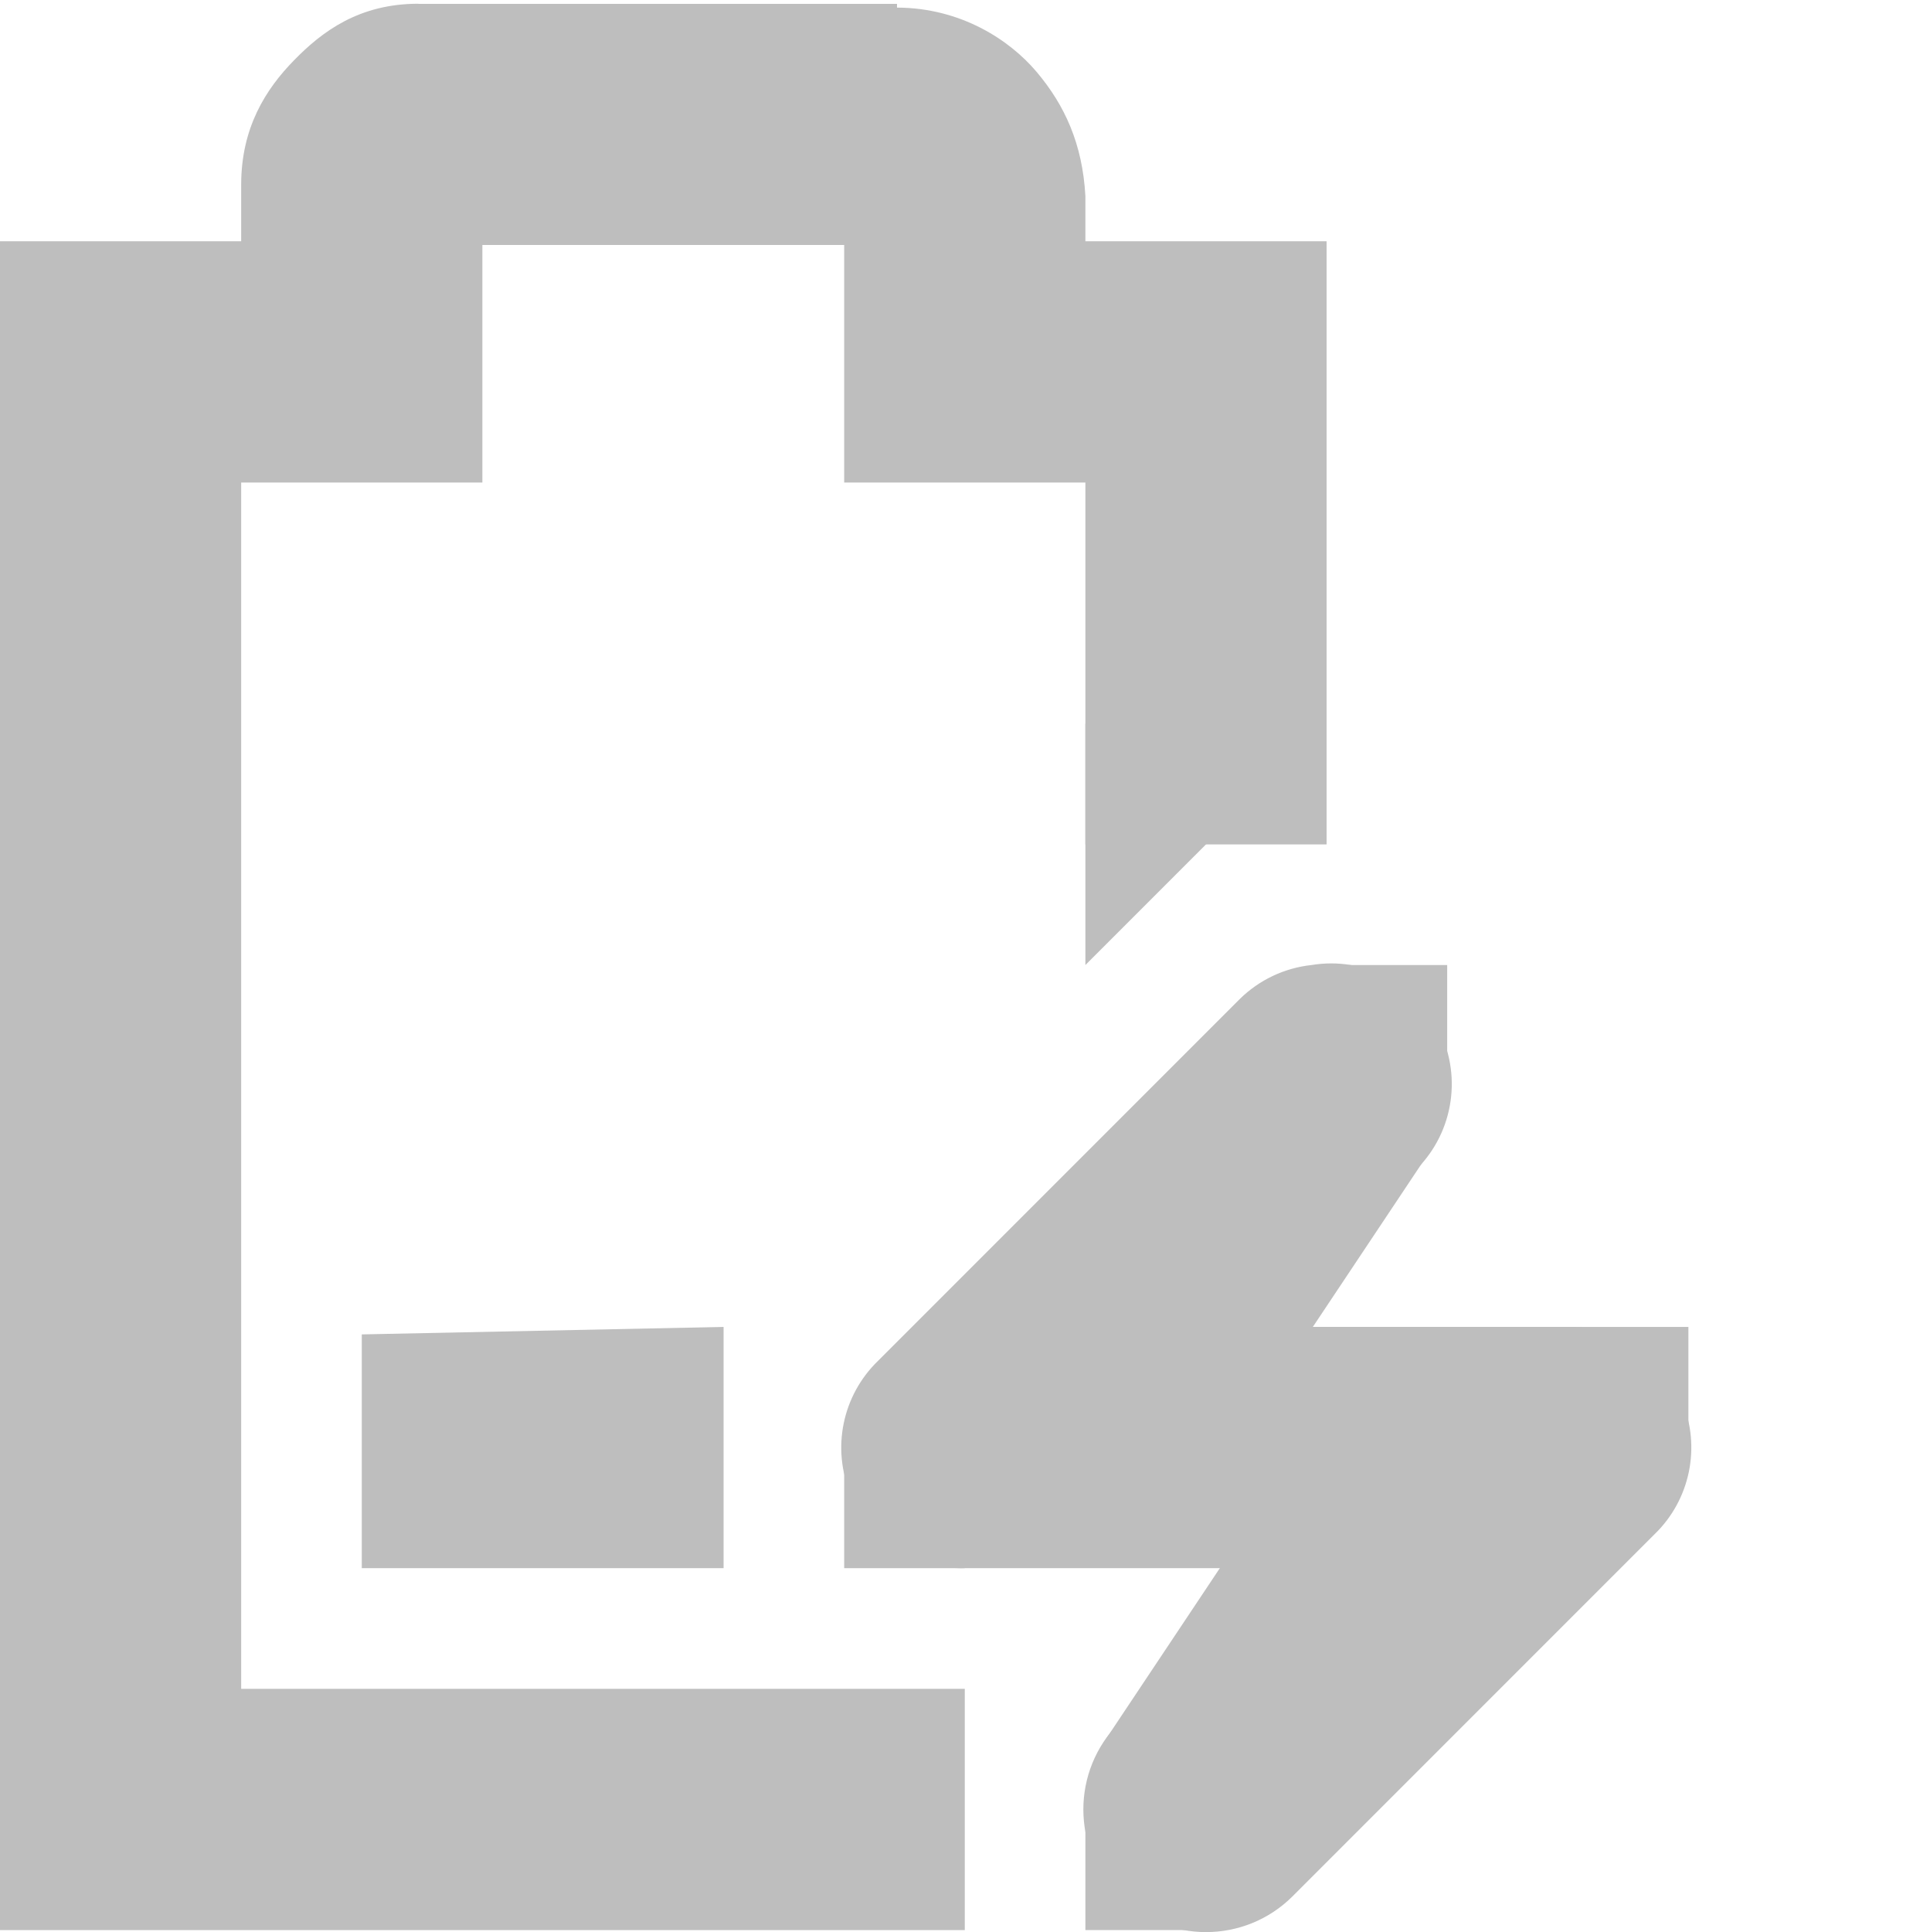
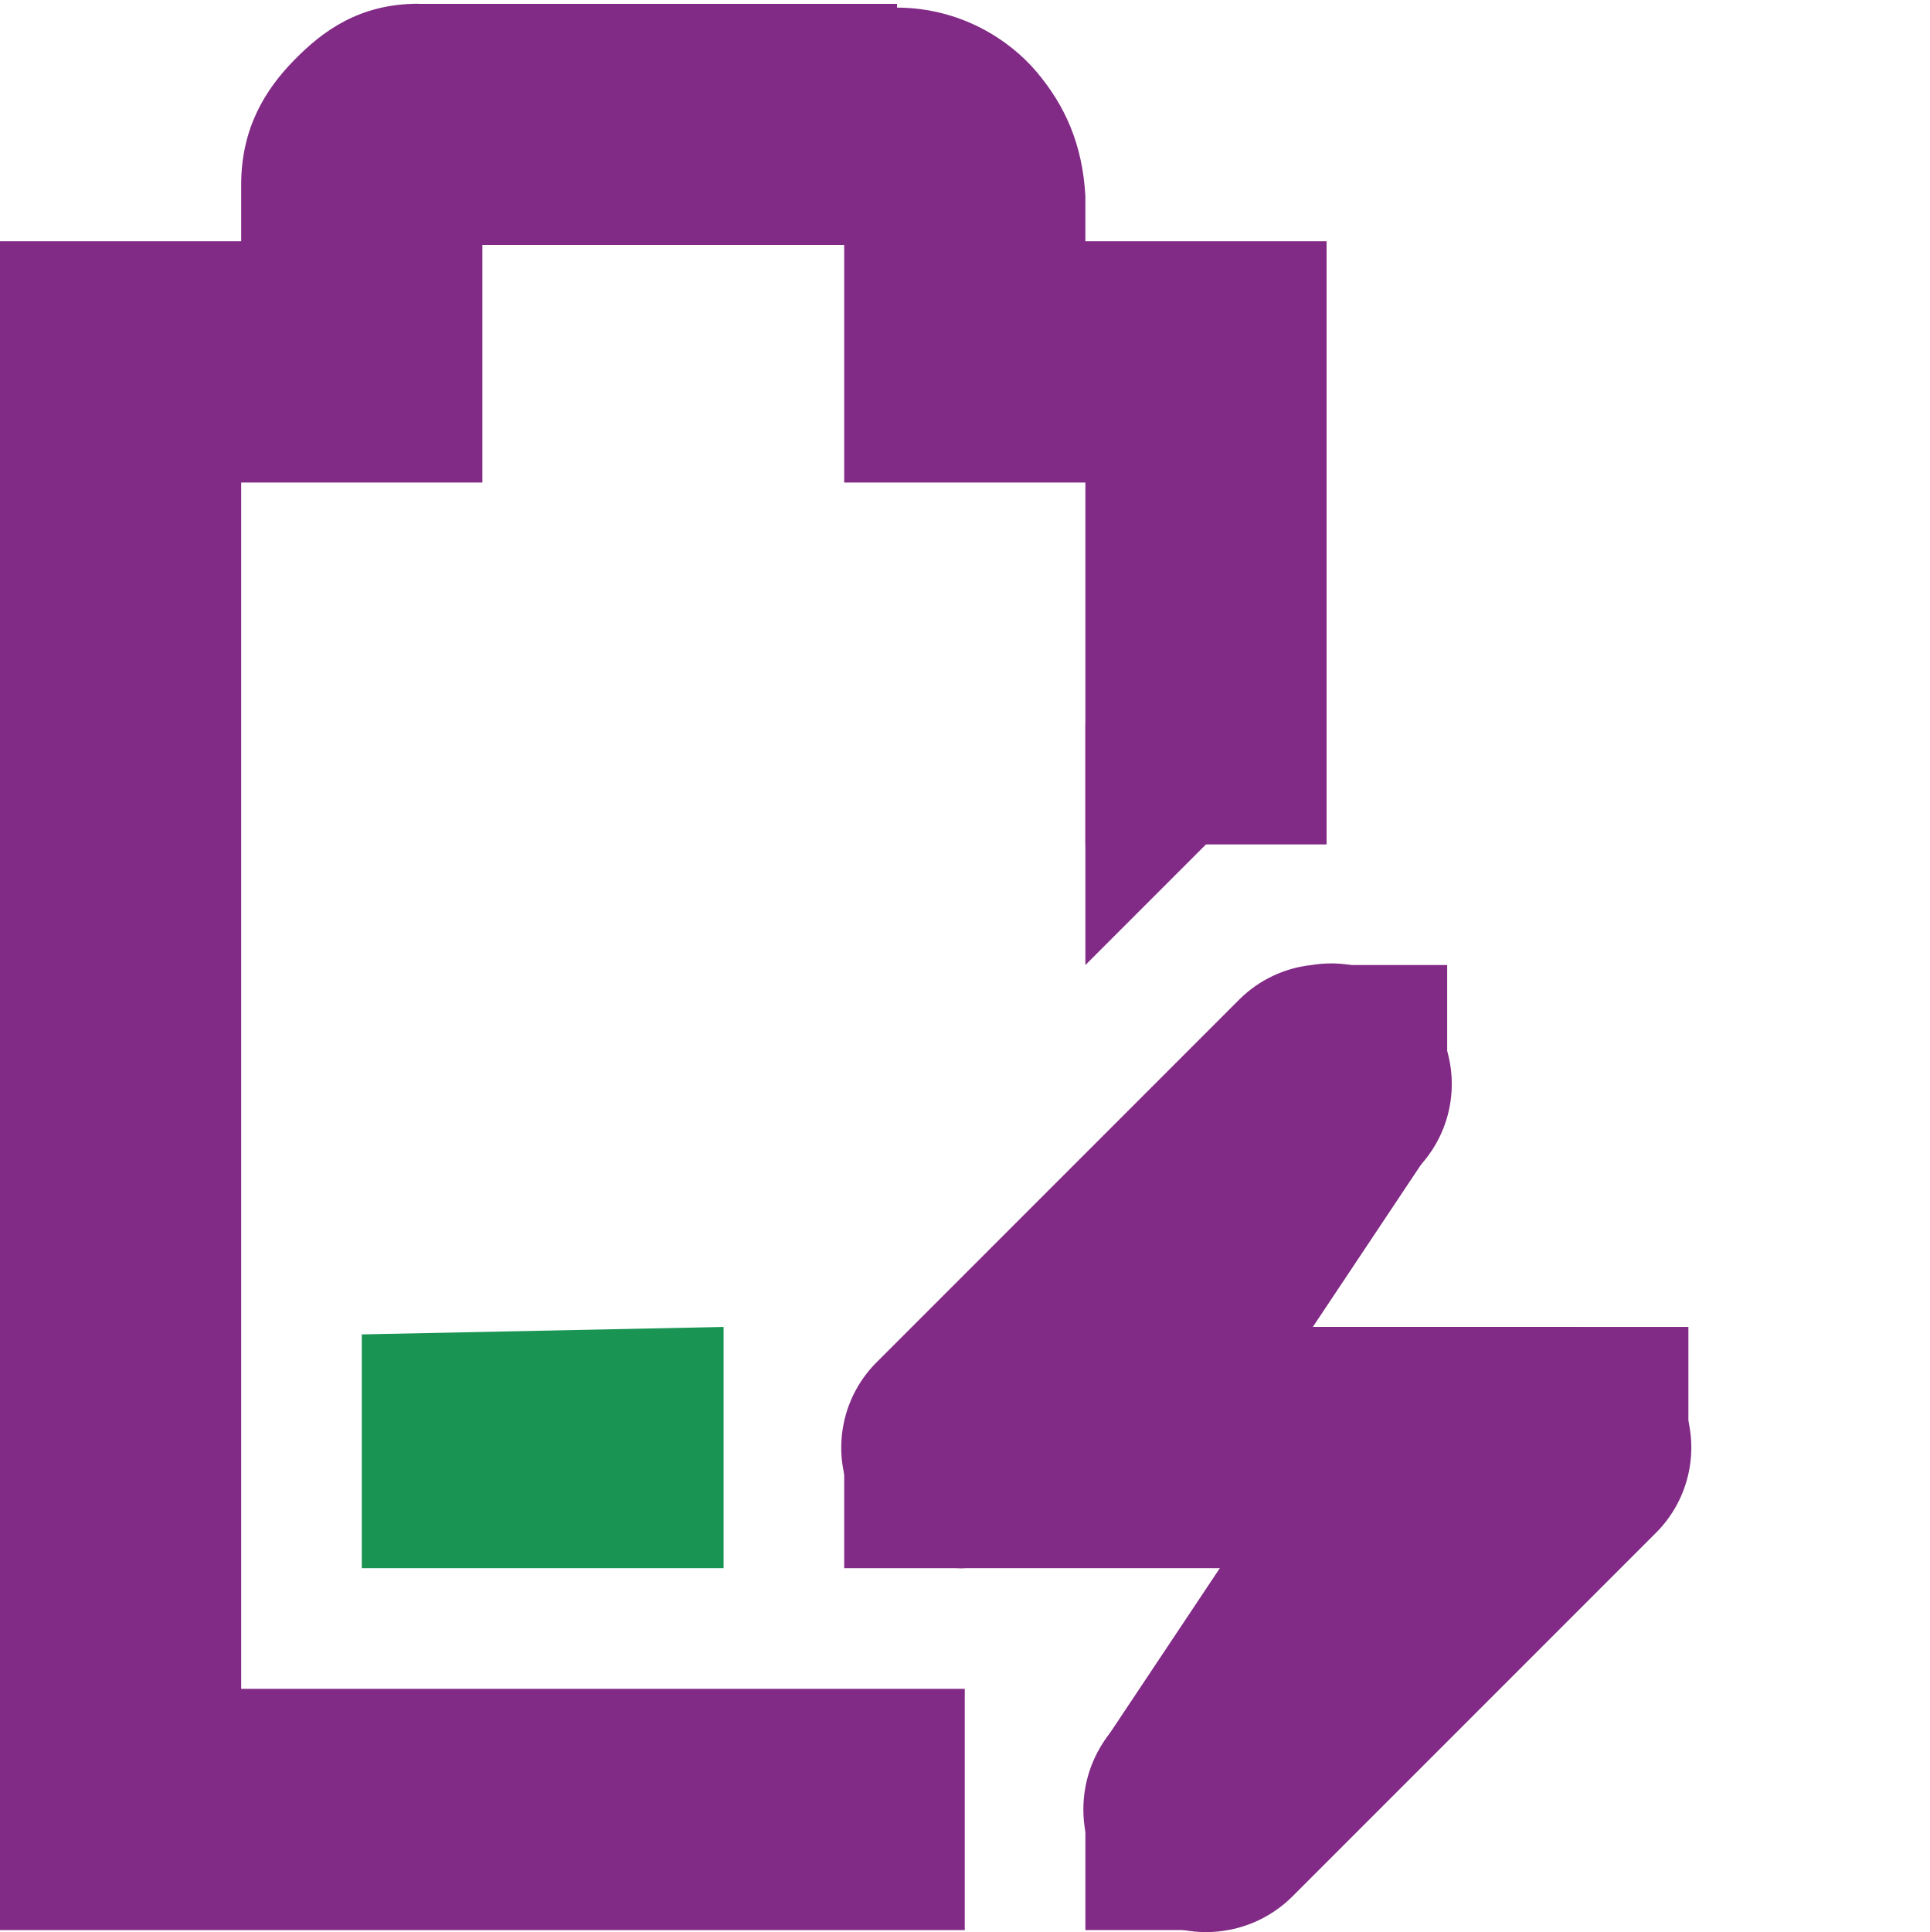
<svg xmlns="http://www.w3.org/2000/svg" id="svg7384" version="1.1" height="16.016" width="16">
-   <defs id="defs7386" />
+   <defs id="defs7386">
+     <clipPath id="clipPath6259-5-3-2">
+       <rect x="26.999" y="221.502" id="rect6261-61-6-7" height="4.873" width="1.876" style="color:#bebebe;display:inline;overflow:visible;visibility:visible;fill:#bebebe;fill-opacity:1;stroke:none;stroke-width:2;marker:none" />
+     </clipPath>
+     <clipPath id="clipPath6265-334-7-0">
+       <rect x="26.966" y="221.33" id="rect6267-61-5-9" height="5.216" width="2.898" style="color:#bebebe;display:inline;overflow:visible;visibility:visible;fill:#bebebe;fill-opacity:1;fill-rule:nonzero;stroke:none;stroke-width:2;marker:none" />
+     </clipPath>
+     <clipPath id="clipPath6279-3-3-3">
+       <rect x="26.85" y="220.75" id="rect6281-9-5-6" height="6.375" width="3.825" style="color:#bebebe;display:inline;overflow:visible;visibility:visible;fill:#bebebe;fill-opacity:1;fill-rule:nonzero;stroke:none;stroke-width:2;marker:none" />
+     </clipPath>
+   </defs>
  <g transform="translate(-221.0002,-217)" id="layer9" style="display:inline">
-     <path d="m 224,228.062 0,1.938 3,0 0,-2 z" id="path6282" style="fill:#bebebe;fill-opacity:1;stroke:none" />
-     <path d="m 224.469,217.031 c -0.49,0 -0.796,0.228 -1.031,0.469 -0.235,0.24 -0.438,0.559 -0.438,1.031 l 0,0.469 -1,0 -1,0 0,1 0,12 0,1 1,0 7,0 0,-2 -6,0 0,-10 1,0 1,0 0,-1 0,-0.969 3,0 0,0.969 0,1 1,0 1,0 0,3 2,0 0,-4 0,-1 -1,0 -1,0 0,-0.344 0,-0.031 c -0.024,-0.431 -0.17,-0.752 -0.406,-1.031 -0.224,-0.264 -0.627,-0.529 -1.156,-0.531 l 0,-0.031 -0.062,0 -3.906,0 z" id="path6284" style="font-size:medium;font-style:normal;font-variant:normal;font-weight:normal;font-stretch:normal;text-indent:0;text-align:start;text-decoration:none;line-height:normal;letter-spacing:normal;word-spacing:normal;text-transform:none;direction:ltr;block-progression:tb;writing-mode:lr-tb;text-anchor:start;baseline-shift:baseline;color:#bebebe;fill:#bebebe;fill-opacity:1;stroke:none;stroke-width:2;marker:none;visibility:visible;display:inline;overflow:visible;enable-background:accumulate;font-family:Sans;-inkscape-font-specification:Sans" />
-     <path d="m 231.875,225 a 1,1 0 0 0 -0.594,0.281 l -3,3 A 1,1 0 0 0 229,230 l 2.562,0 -1.281,1.281 a 1.016,1.016 0 1 0 1.438,1.438 l 3,-3 A 1,1 0 0 0 234,228 l -2.562,0 1.281,-1.281 A 1,1 0 0 0 231.875,225 z" id="path6288" style="font-size:medium;font-style:normal;font-variant:normal;font-weight:normal;font-stretch:normal;text-indent:0;text-align:start;text-decoration:none;line-height:normal;letter-spacing:normal;word-spacing:normal;text-transform:none;direction:ltr;block-progression:tb;writing-mode:lr-tb;text-anchor:start;baseline-shift:baseline;color:#bebebe;fill:#bebebe;fill-opacity:1;fill-rule:nonzero;stroke:none;stroke-width:2;marker:none;visibility:visible;display:inline;overflow:visible;enable-background:accumulate;font-family:Sans;-inkscape-font-specification:Sans" />
-     <rect x="234" y="228" id="rect6290" height="1" style="color:#bebebe;fill:#bebebe;fill-opacity:1;fill-rule:nonzero;stroke:none;stroke-width:2;marker:none;visibility:visible;display:inline;overflow:visible" width="1" />
-     <rect x="228" y="229" id="rect6292" height="1" width="1" style="color:#bebebe;fill:#bebebe;fill-opacity:1;fill-rule:nonzero;stroke:none;stroke-width:2;marker:none;visibility:visible;display:inline;overflow:visible" />
-     <rect x="232" y="225" id="rect6294" height="1" style="color:#bebebe;fill:#bebebe;fill-opacity:1;fill-rule:nonzero;stroke:none;stroke-width:2;marker:none;visibility:visible;display:inline;overflow:visible" width="1" />
-     <rect x="230" y="232" id="rect6296" height="1" width="1" style="color:#bebebe;fill:#bebebe;fill-opacity:1;fill-rule:nonzero;stroke:none;stroke-width:2;marker:none;visibility:visible;display:inline;overflow:visible" />
-     <path d="m 231.156,225.438 -2,3 1.688,1.125 2,-3 -1.688,-1.125 z" id="path6298" style="font-size:medium;font-style:normal;font-variant:normal;font-weight:normal;font-stretch:normal;text-indent:0;text-align:start;text-decoration:none;line-height:normal;letter-spacing:normal;word-spacing:normal;text-transform:none;direction:ltr;block-progression:tb;writing-mode:lr-tb;text-anchor:start;baseline-shift:baseline;color:#bebebe;fill:#bebebe;fill-opacity:1;fill-rule:nonzero;stroke:none;stroke-width:2;marker:none;visibility:visible;display:inline;overflow:visible;enable-background:accumulate;font-family:Sans;-inkscape-font-specification:Sans" />
-     <path d="m 232.156,228.438 -2,3 1.688,1.125 2,-3 -1.688,-1.125 z" id="path6300" style="font-size:medium;font-style:normal;font-variant:normal;font-weight:normal;font-stretch:normal;text-indent:0;text-align:start;text-decoration:none;line-height:normal;letter-spacing:normal;word-spacing:normal;text-transform:none;direction:ltr;block-progression:tb;writing-mode:lr-tb;text-anchor:start;baseline-shift:baseline;color:#bebebe;fill:#bebebe;fill-opacity:1;fill-rule:nonzero;stroke:none;stroke-width:2;marker:none;visibility:visible;display:inline;overflow:visible;enable-background:accumulate;font-family:Sans;-inkscape-font-specification:Sans" />
-     <path d="m 230,225 2,-2 -2,0 0,2 z" id="path6302" style="color:#bebebe;fill:#bebebe;fill-opacity:1;fill-rule:nonzero;stroke:none;stroke-width:2;marker:none;visibility:visible;display:inline;overflow:visible" />
+     <path d="m 224,228.062 0,1.938 3,0 0,-2 z" id="path6282" style="fill:#199453;fill-opacity:1;stroke:none" />
+     <path d="m 224.469,217.031 c -0.49,0 -0.796,0.228 -1.031,0.469 -0.235,0.24 -0.438,0.559 -0.438,1.031 l 0,0.469 -1,0 -1,0 0,1 0,12 0,1 1,0 7,0 0,-2 -6,0 0,-10 1,0 1,0 0,-1 0,-0.969 3,0 0,0.969 0,1 1,0 1,0 0,3 2,0 0,-4 0,-1 -1,0 -1,0 0,-0.344 0,-0.031 c -0.024,-0.431 -0.17,-0.752 -0.406,-1.031 -0.224,-0.264 -0.627,-0.529 -1.156,-0.531 l 0,-0.031 -0.062,0 -3.906,0 z" id="path6284" style="font-size:medium;font-style:normal;font-variant:normal;font-weight:normal;font-stretch:normal;text-indent:0;text-align:start;text-decoration:none;line-height:normal;letter-spacing:normal;word-spacing:normal;text-transform:none;direction:ltr;block-progression:tb;writing-mode:lr-tb;text-anchor:start;baseline-shift:baseline;color:#bebebe;fill:#822b86;fill-opacity:1;stroke:none;stroke-width:2;marker:none;visibility:visible;display:inline;overflow:visible;enable-background:accumulate;font-family:Sans;-inkscape-font-specification:Sans" />
+     <path d="m 231.875,225 a 1,1 0 0 0 -0.594,0.281 l -3,3 A 1,1 0 0 0 229,230 l 2.562,0 -1.281,1.281 a 1.016,1.016 0 1 0 1.438,1.438 l 3,-3 A 1,1 0 0 0 234,228 l -2.562,0 1.281,-1.281 A 1,1 0 0 0 231.875,225 z" id="path6288" style="font-size:medium;font-style:normal;font-variant:normal;font-weight:normal;font-stretch:normal;text-indent:0;text-align:start;text-decoration:none;line-height:normal;letter-spacing:normal;word-spacing:normal;text-transform:none;direction:ltr;block-progression:tb;writing-mode:lr-tb;text-anchor:start;baseline-shift:baseline;color:#bebebe;fill:#822b86;fill-opacity:1;fill-rule:nonzero;stroke:none;stroke-width:2;marker:none;visibility:visible;display:inline;overflow:visible;enable-background:accumulate;font-family:Sans;-inkscape-font-specification:Sans" />
+     <rect x="234" y="228" id="rect6290" height="1" style="color:#bebebe;fill:#822b86;fill-opacity:1;fill-rule:nonzero;stroke:none;stroke-width:2;marker:none;visibility:visible;display:inline;overflow:visible" width="1" />
+     <rect x="228" y="229" id="rect6292" height="1" width="1" style="color:#bebebe;fill:#822b86;fill-opacity:1;fill-rule:nonzero;stroke:none;stroke-width:2;marker:none;visibility:visible;display:inline;overflow:visible" />
+     <rect x="232" y="225" id="rect6294" height="1" style="color:#bebebe;fill:#822b86;fill-opacity:1;fill-rule:nonzero;stroke:none;stroke-width:2;marker:none;visibility:visible;display:inline;overflow:visible" width="1" />
+     <rect x="230" y="232" id="rect6296" height="1" width="1" style="color:#bebebe;fill:#822b86;fill-opacity:1;fill-rule:nonzero;stroke:none;stroke-width:2;marker:none;visibility:visible;display:inline;overflow:visible" />
+     <path d="m 231.156,225.438 -2,3 1.688,1.125 2,-3 -1.688,-1.125 z" id="path6298" style="font-size:medium;font-style:normal;font-variant:normal;font-weight:normal;font-stretch:normal;text-indent:0;text-align:start;text-decoration:none;line-height:normal;letter-spacing:normal;word-spacing:normal;text-transform:none;direction:ltr;block-progression:tb;writing-mode:lr-tb;text-anchor:start;baseline-shift:baseline;color:#bebebe;fill:#822b86;fill-opacity:1;fill-rule:nonzero;stroke:none;stroke-width:2;marker:none;visibility:visible;display:inline;overflow:visible;enable-background:accumulate;font-family:Sans;-inkscape-font-specification:Sans" />
+     <path d="m 232.156,228.438 -2,3 1.688,1.125 2,-3 -1.688,-1.125 z" id="path6300" style="font-size:medium;font-style:normal;font-variant:normal;font-weight:normal;font-stretch:normal;text-indent:0;text-align:start;text-decoration:none;line-height:normal;letter-spacing:normal;word-spacing:normal;text-transform:none;direction:ltr;block-progression:tb;writing-mode:lr-tb;text-anchor:start;baseline-shift:baseline;color:#bebebe;fill:#822b86;fill-opacity:1;fill-rule:nonzero;stroke:none;stroke-width:2;marker:none;visibility:visible;display:inline;overflow:visible;enable-background:accumulate;font-family:Sans;-inkscape-font-specification:Sans" />
+     <path d="m 230,225 2,-2 -2,0 0,2 z" id="path6302" style="color:#bebebe;fill:#822b86;fill-opacity:1;fill-rule:nonzero;stroke:none;stroke-width:2;marker:none;visibility:visible;display:inline;overflow:visible" />
  </g>
  <g transform="translate(-221.0002,-217)" id="layer10" />
  <g transform="translate(-221.0002,-217)" id="layer11" />
  <g transform="translate(-221.0002,-217)" id="layer12" />
  <g transform="translate(-221.0002,-217)" id="layer13" />
  <g transform="translate(-221.0002,-217)" id="layer14" />
  <g transform="translate(-221.0002,-217)" id="layer15" style="display:inline" />
  <g transform="translate(-221.0002,-217)" id="g4953" style="display:inline" />
</svg>
